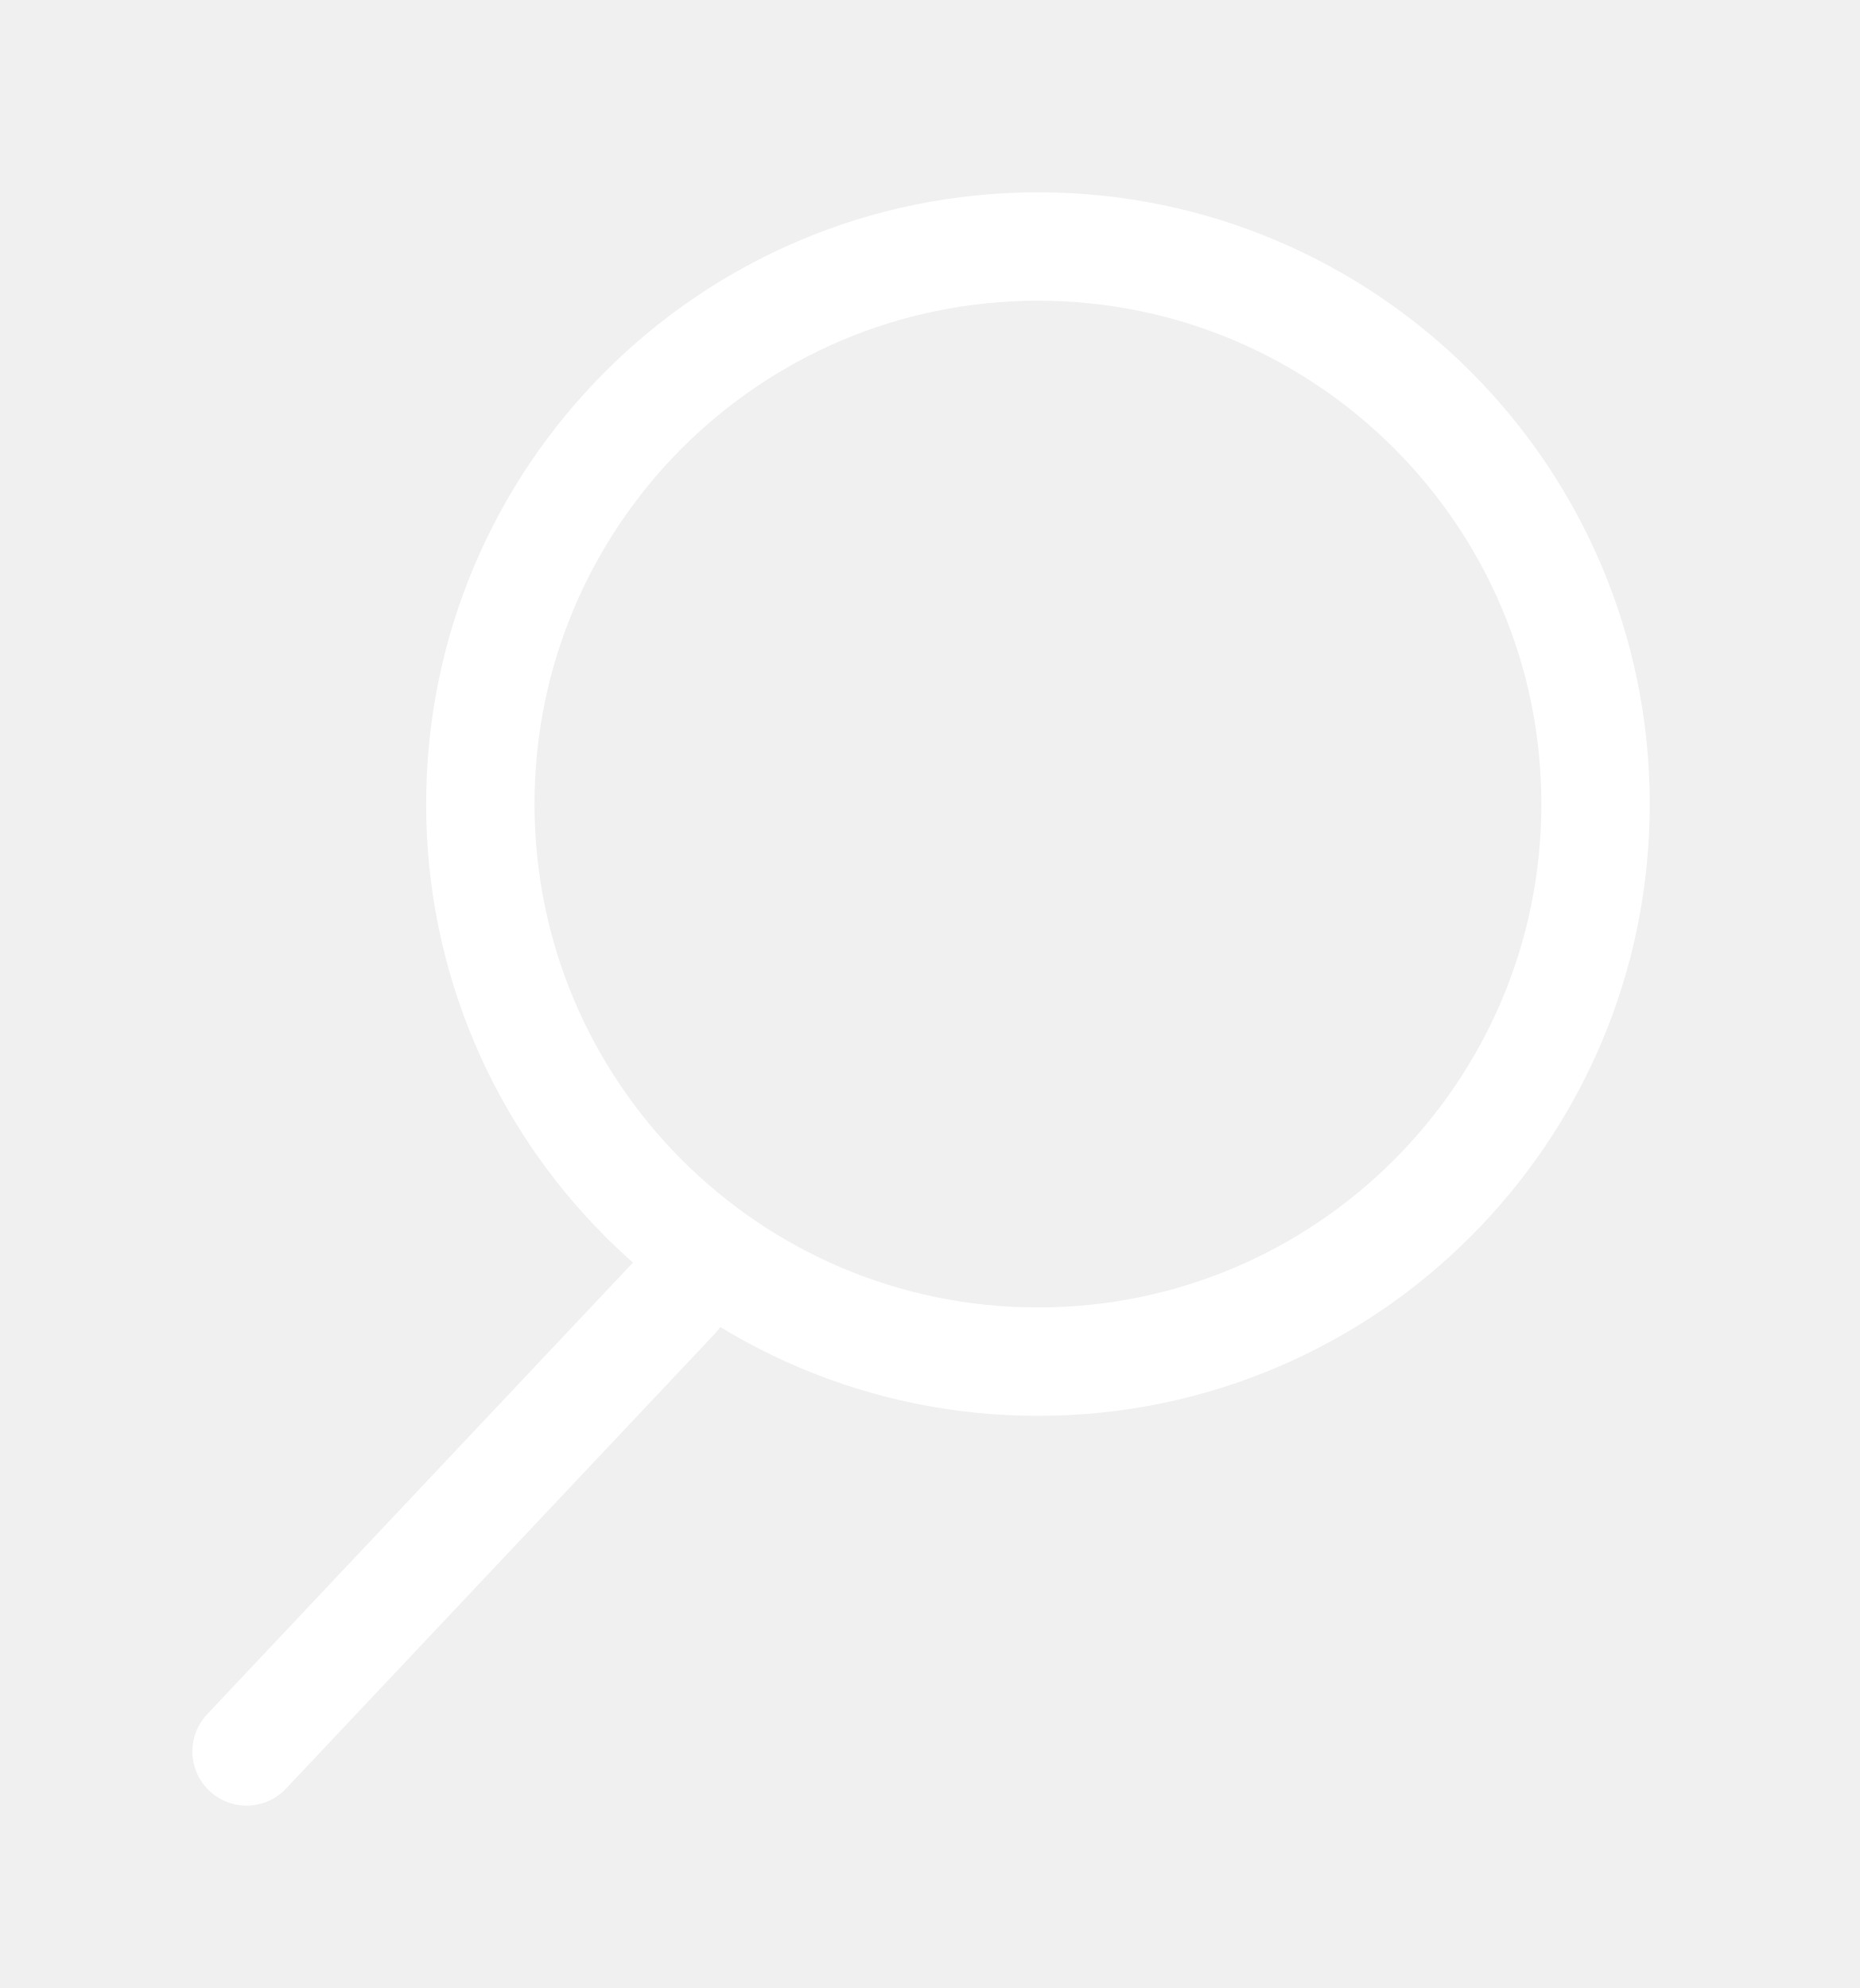
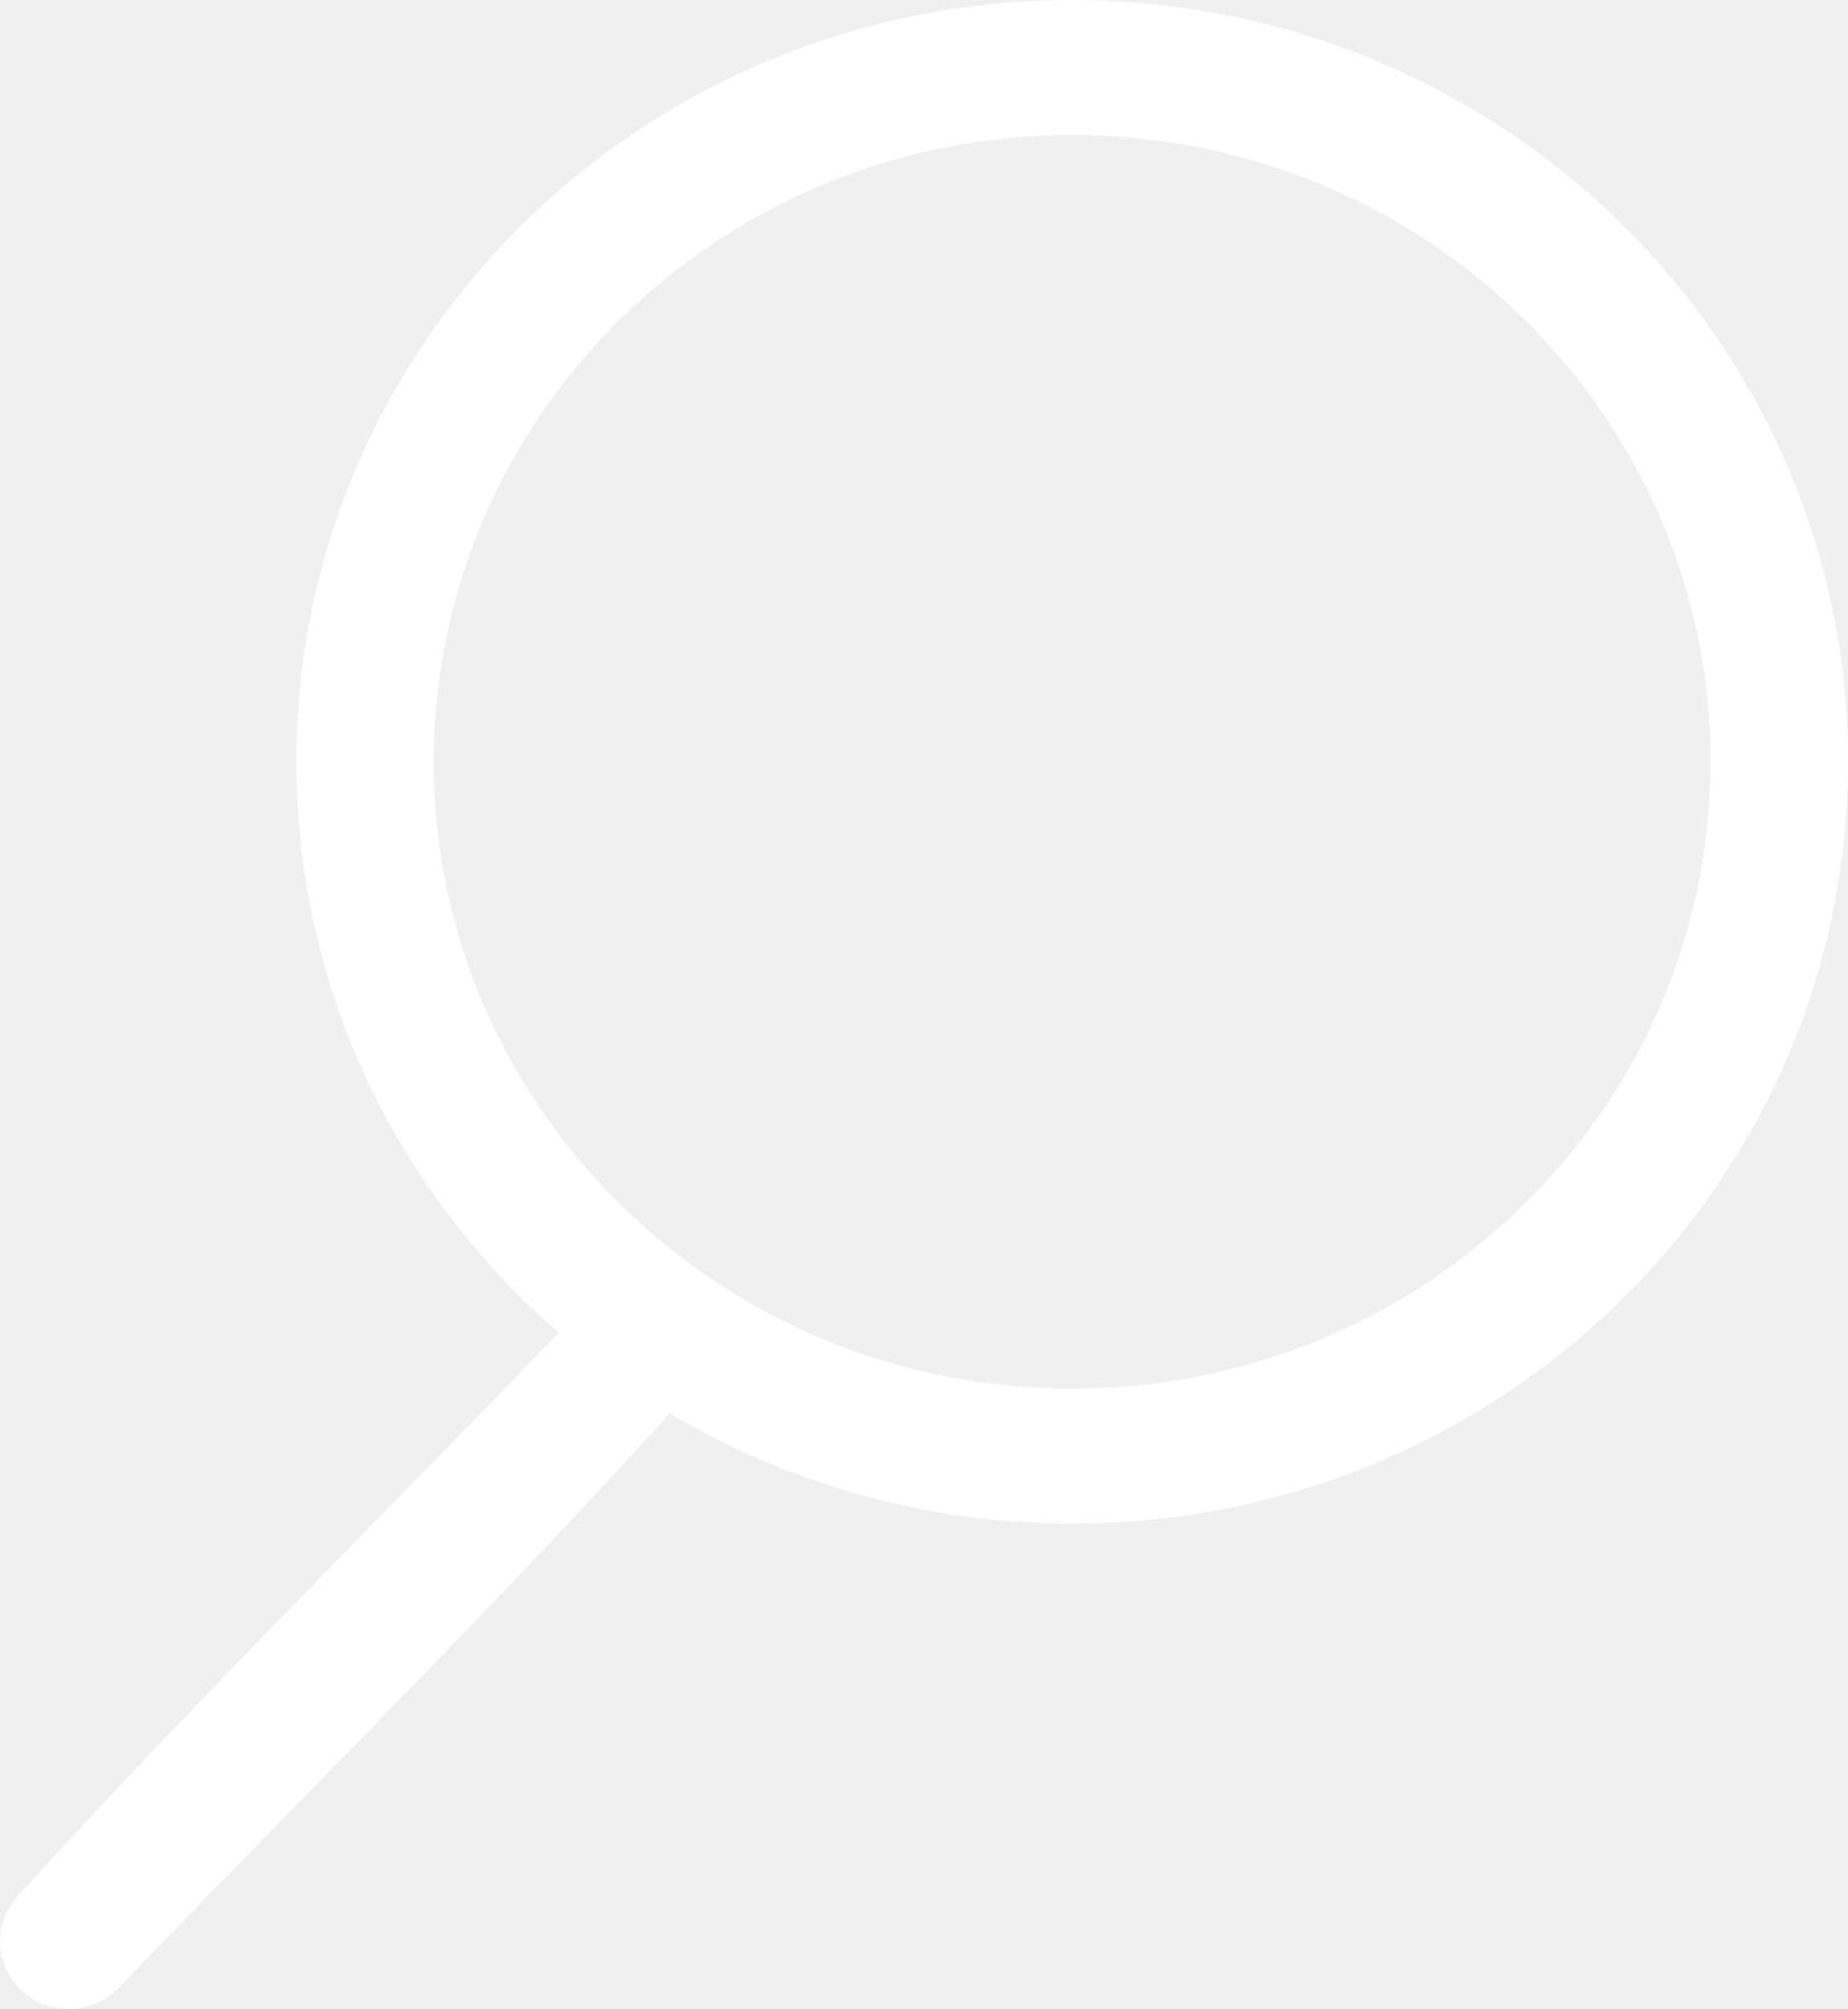
- <svg xmlns="http://www.w3.org/2000/svg" width="100%" height="100%" viewBox="0 0 29 31" version="1.1" xml:space="preserve" style="fill-rule:evenodd;clip-rule:evenodd;">
-   <g id="Layer1">
-     <path d="M16.185,21.233c4.802,0 8.695,-3.893 8.695,-8.695c0,-4.801 -3.893,-8.694 -8.695,-8.694c-4.802,0 -8.695,3.893 -8.695,8.694c0,4.802 3.893,8.695 8.695,8.695Z" style="fill:none;stroke-width:1.69px;stroke:#fff;" />
-     <path d="M10.53,20.22l-6.685,7.091" style="fill:none;stroke-width:1.69px;stroke-linecap:round;stroke:#fff;" />
+ <svg xmlns="http://www.w3.org/2000/svg" width="100%" height="100%" viewBox="0 0 23 25" version="1.1" xml:space="preserve" style="fill-rule:evenodd;clip-rule:evenodd;stroke-linejoin:round;stroke-miterlimit:1.414;">
+   <g transform="matrix(1.01212,4.49653e-18,4.49653e-18,0.993763,-3.037,-2.98029)">
+     <g id="Layer1">
+       <path d="M11.23,20.691C11.213,20.716 11.196,20.74 11.177,20.764C9.006,23.202 6.699,25.515 4.46,27.891C4.426,27.925 4.391,27.958 4.352,27.987C4.234,28.076 4.099,28.126 3.954,28.149C3.906,28.154 3.906,28.154 3.858,28.156C3.711,28.154 3.57,28.124 3.441,28.053C3.108,27.871 2.934,27.477 3.025,27.109C3.056,26.981 3.117,26.869 3.198,26.767C5.354,24.345 7.646,22.046 9.871,19.687C9.037,18.949 8.331,18.068 7.797,17.086C7.35,16.264 7.026,15.376 6.839,14.46C6.628,13.43 6.589,12.366 6.722,11.324C6.845,10.35 7.121,9.397 7.537,8.507C8.023,7.466 8.699,6.515 9.521,5.713C10.371,4.882 11.376,4.212 12.471,3.749C13.606,3.269 14.831,3.015 16.062,3C17.298,2.984 18.533,3.208 19.683,3.661C20.79,4.098 21.813,4.744 22.684,5.555C23.524,6.337 24.222,7.27 24.733,8.298C25.169,9.175 25.467,10.119 25.615,11.086C25.768,12.086 25.762,13.11 25.596,14.108C25.449,14.996 25.175,15.863 24.784,16.674C24.318,17.64 23.689,18.526 22.931,19.284C22.173,20.042 21.287,20.671 20.321,21.137C19.51,21.528 18.643,21.802 17.755,21.949C17.317,22.022 16.875,22.061 16.431,22.075C16.308,22.077 16.308,22.077 16.185,22.078C15.739,22.075 15.294,22.047 14.852,21.986C13.957,21.86 13.082,21.607 12.259,21.235C11.904,21.075 11.561,20.893 11.23,20.691ZM16.185,20.388C16.553,20.386 16.919,20.363 17.284,20.312C18.019,20.209 18.739,20.001 19.415,19.695C20.941,19.005 22.225,17.823 23.042,16.362C23.417,15.692 23.692,14.967 23.855,14.216C24.046,13.339 24.085,12.428 23.972,11.537C23.874,10.768 23.661,10.015 23.342,9.309C22.952,8.446 22.405,7.657 21.736,6.988C21.044,6.297 20.224,5.735 19.328,5.343C18.402,4.938 17.399,4.717 16.388,4.692C15.37,4.666 14.349,4.837 13.396,5.199C12.48,5.547 11.632,6.069 10.907,6.728C10.208,7.364 9.624,8.125 9.193,8.966C8.827,9.681 8.572,10.452 8.441,11.245C8.299,12.099 8.299,12.977 8.441,13.832C8.567,14.593 8.807,15.335 9.151,16.026C9.895,17.525 11.122,18.767 12.612,19.53C13.269,19.866 13.973,20.109 14.698,20.247C15.056,20.316 15.417,20.357 15.78,20.378C15.915,20.384 16.05,20.387 16.185,20.388Z" style="fill:white;" />
+     </g>
  </g>
</svg>
